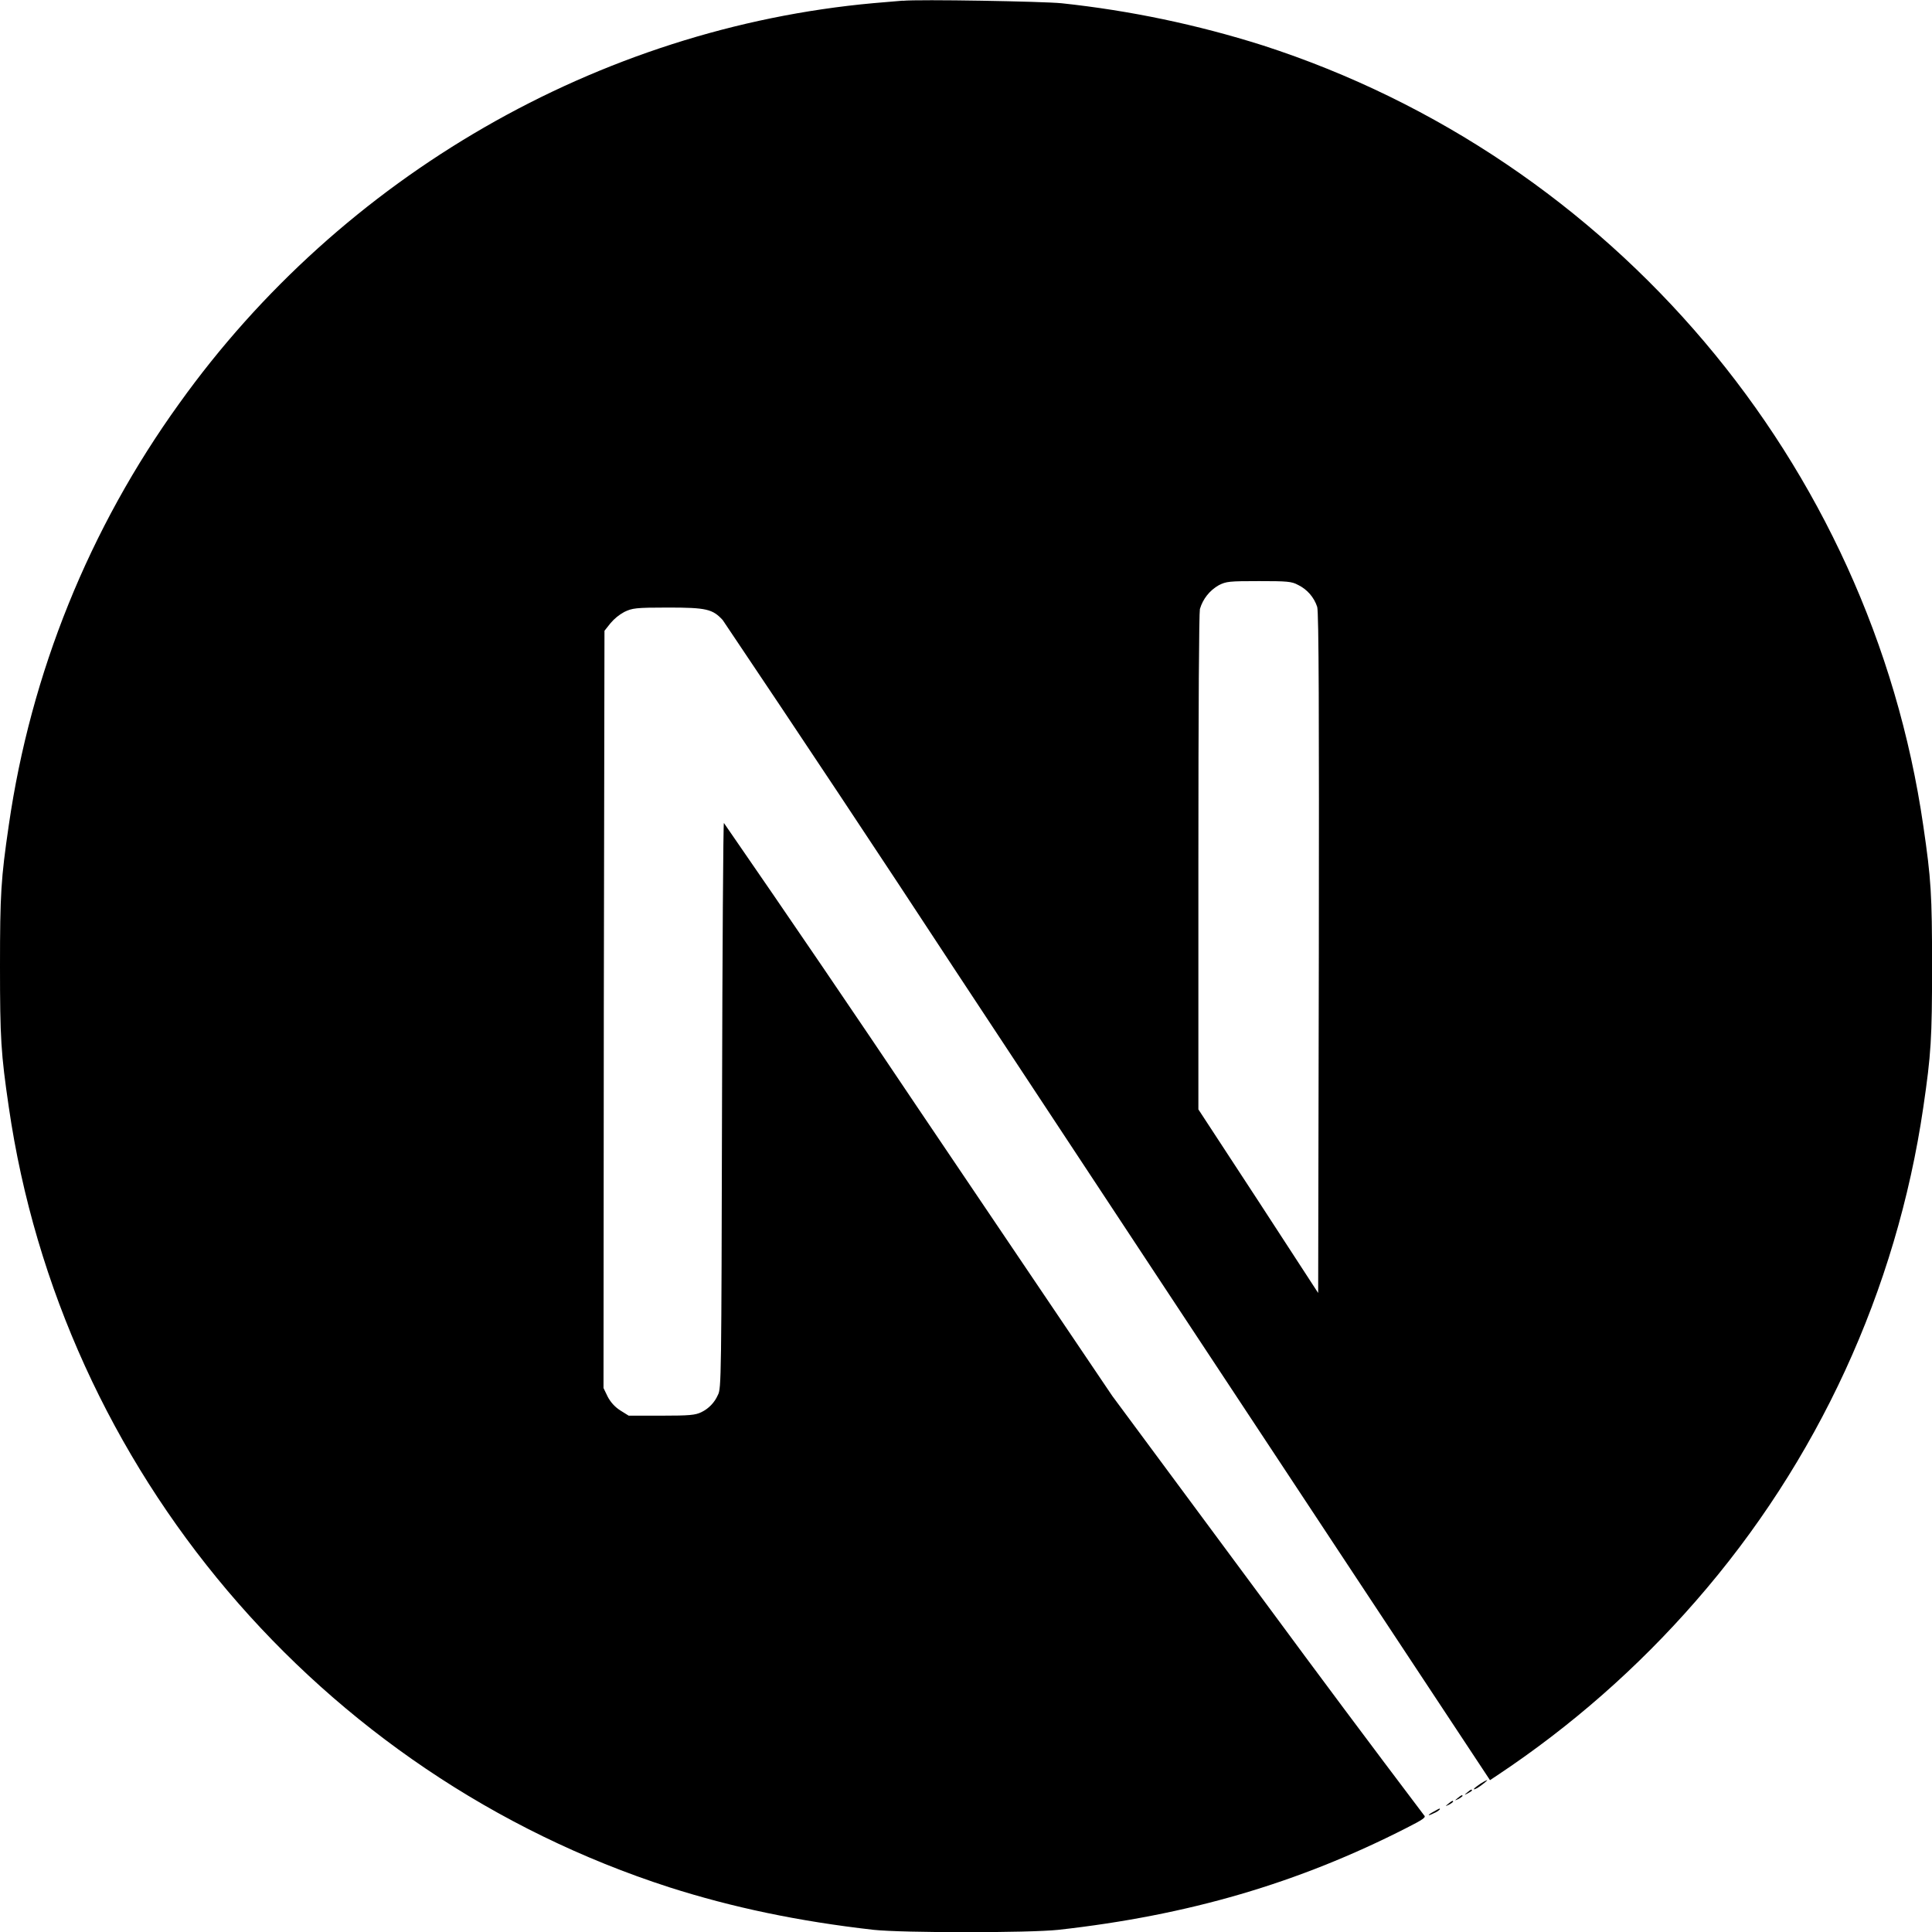
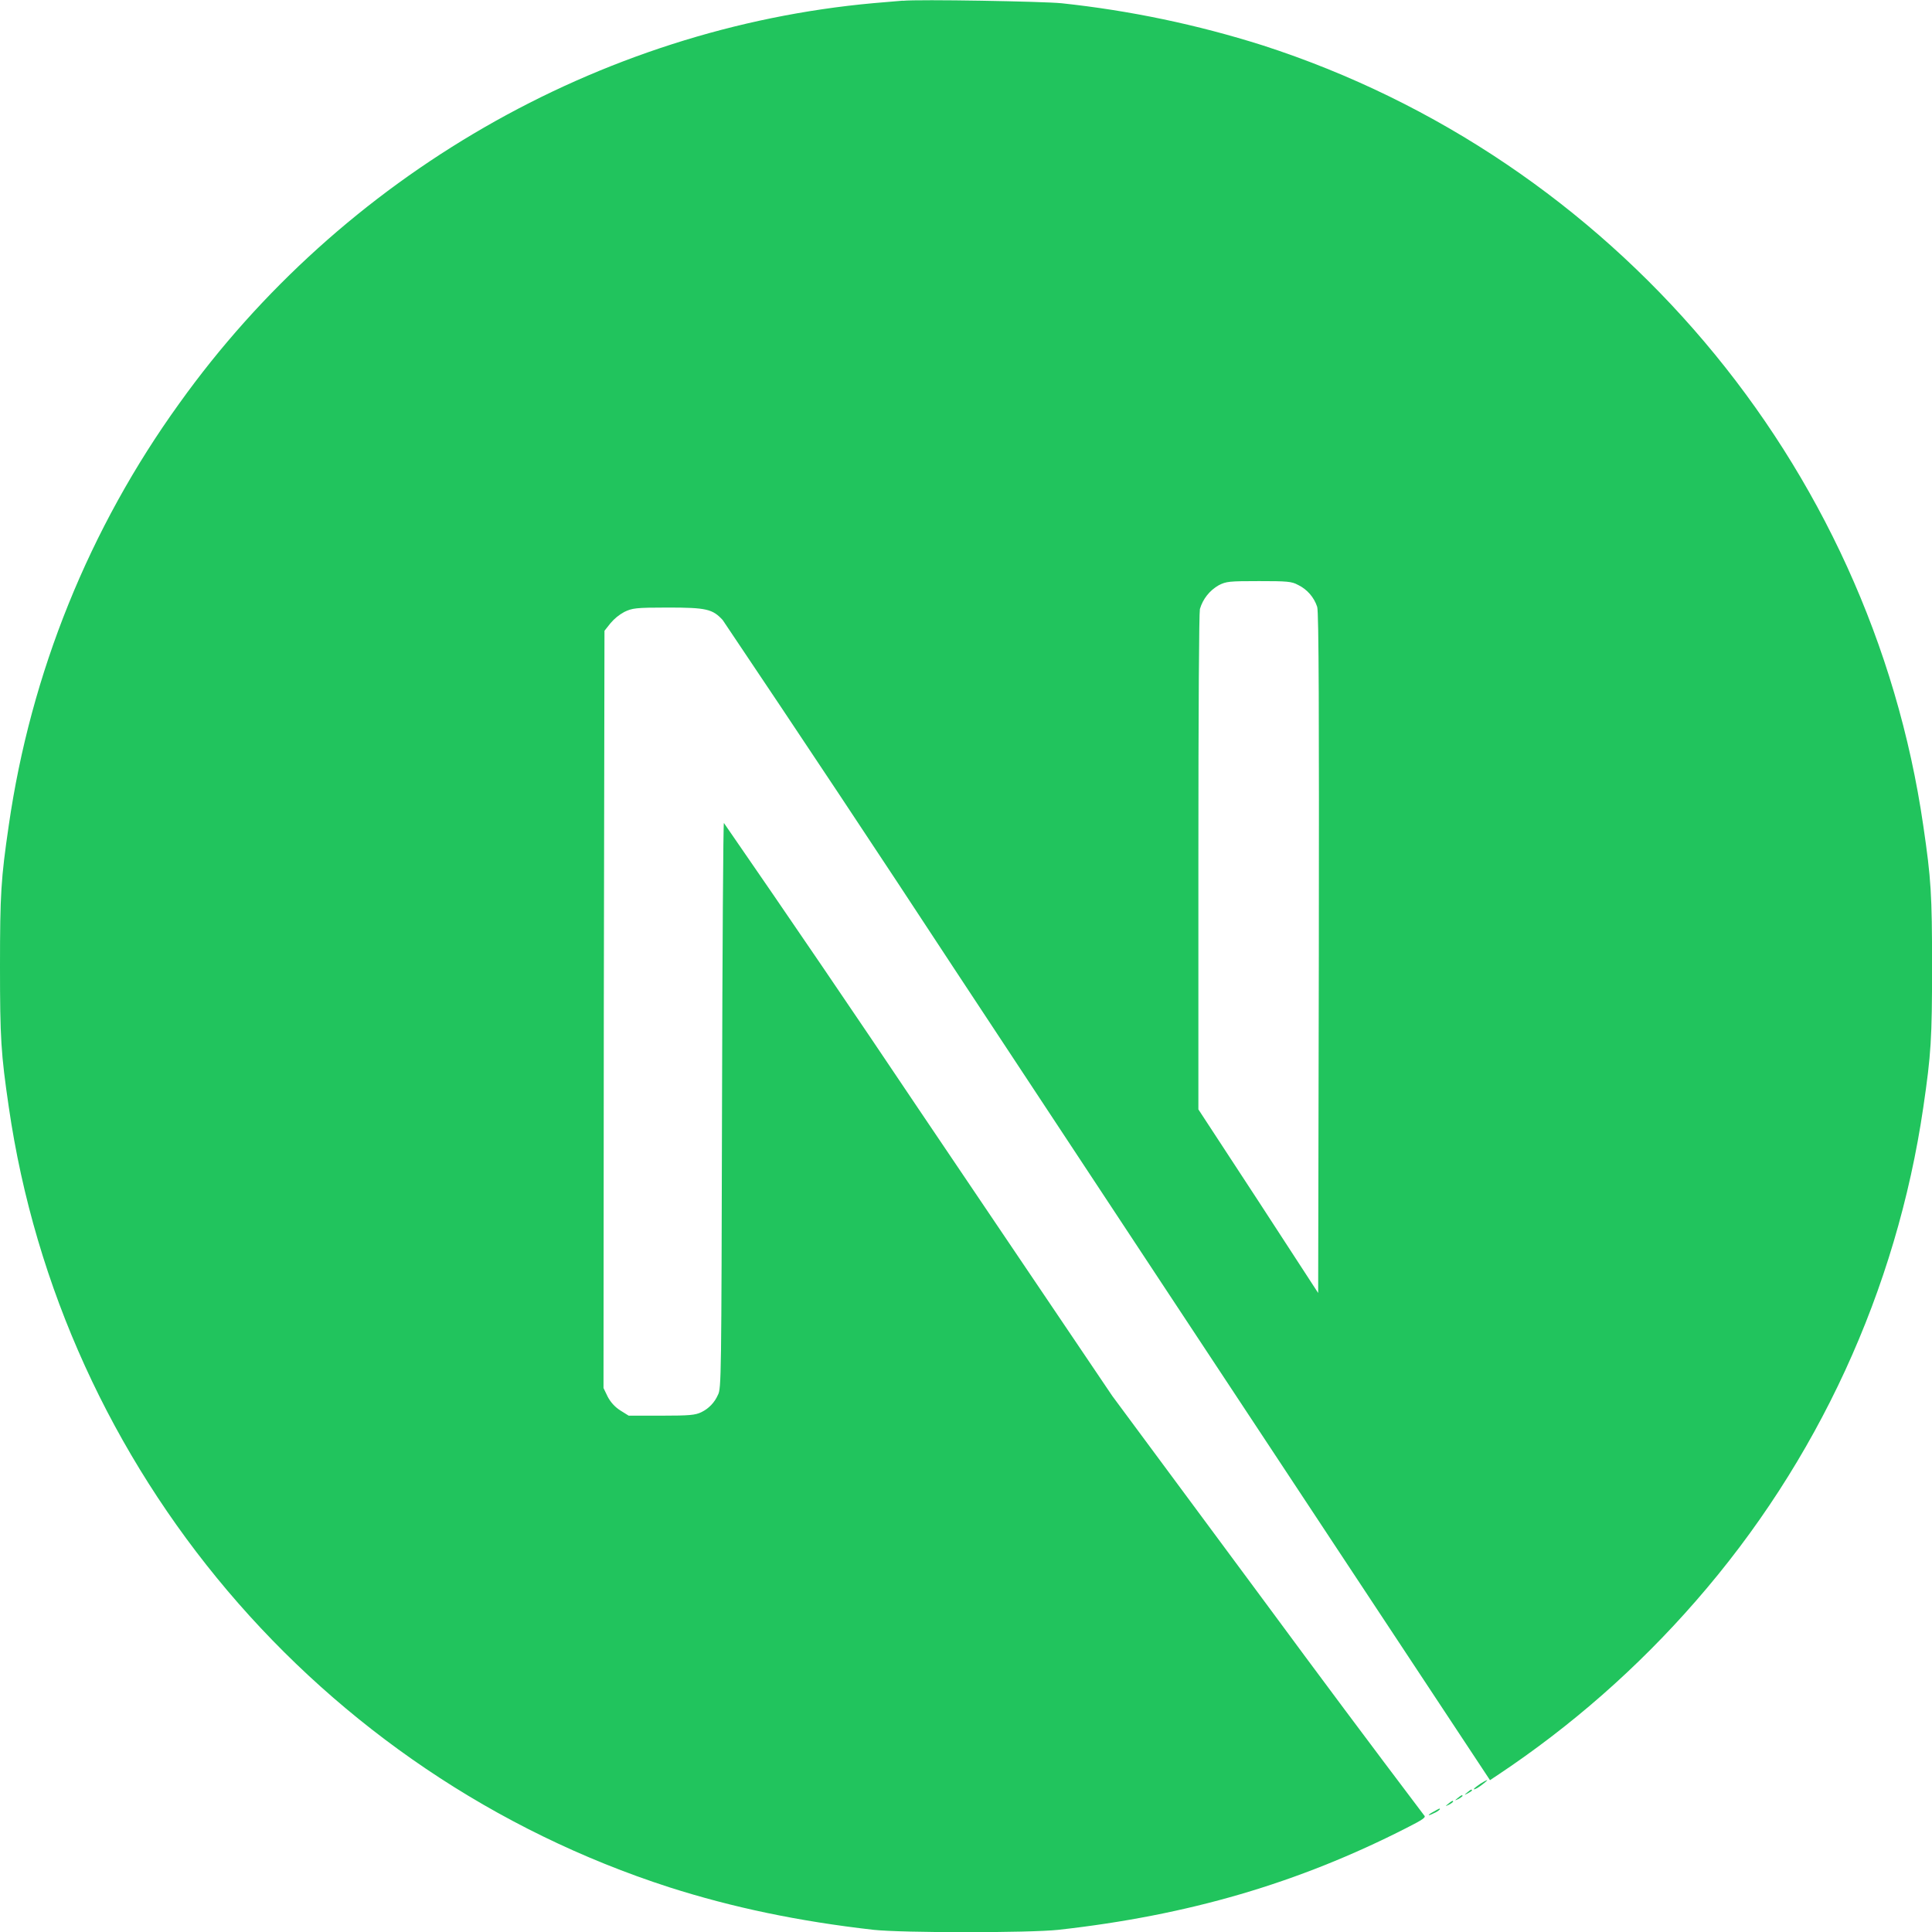
<svg xmlns="http://www.w3.org/2000/svg" width="512" height="512" viewBox="0 0 32 32">
-   <path fill="#000000" d="M23.749 30.005c-.119.063-.109.083.005.025a.3.3 0 0 0 .095-.061c0-.021 0-.021-.1.036m.24-.13c-.057.047-.057.047.011.016a.3.3 0 0 0 .068-.047c0-.027-.016-.021-.079.031m.156-.094c-.057.047-.057.047.011.016a.3.3 0 0 0 .068-.048c0-.025-.016-.02-.079.032m.158-.093c-.057.047-.057.047.009.015c.037-.02.068-.041.068-.047c0-.025-.016-.02-.077.032m.213-.141c-.109.073-.147.12-.047.068c.067-.041.181-.131.161-.131c-.043.016-.079.043-.115.063zM14.953.011c-.073.005-.292.025-.484.041c-4.548.412-8.803 2.86-11.5 6.631a15.8 15.8 0 0 0-2.824 6.989c-.129.88-.145 1.14-.145 2.333c0 1.192.016 1.448.145 2.328c.871 6.011 5.147 11.057 10.943 12.927c1.043.333 2.136.563 3.381.704c.484.052 2.577.052 3.061 0c2.152-.24 3.969-.771 5.767-1.688c.276-.14.328-.177.291-.208a341 341 0 0 1-2.609-3.495l-2.557-3.453l-3.203-4.745a416 416 0 0 0-3.229-4.744c-.011 0-.025 2.109-.031 4.681c-.011 4.505-.011 4.688-.068 4.792a.57.57 0 0 1-.276.287c-.099.047-.188.057-.661.057h-.541l-.141-.088a.6.6 0 0 1-.208-.229l-.068-.141l.005-6.271l.011-6.271l.099-.125a.8.8 0 0 1 .229-.187c.131-.063.183-.073.724-.073c.635 0 .74.025.907.208a603 603 0 0 1 3.859 5.812c2.079 3.152 4.917 7.453 6.312 9.563l2.537 3.839l.125-.083a16.4 16.4 0 0 0 3.285-2.885a15.94 15.94 0 0 0 3.767-8.177c.129-.88.145-1.141.145-2.333s-.016-1.448-.145-2.328C30.985 7.668 26.709 2.622 20.913.751a17 17 0 0 0-3.328-.697c-.303-.031-2.371-.068-2.631-.041zM21.5 9.688a.62.62 0 0 1 .317.364c.027.084.032 1.823.027 5.74l-.011 5.624l-.989-1.52l-.995-1.521v-4.083c0-2.647.011-4.131.025-4.204a.67.67 0 0 1 .313-.395c.124-.063.172-.068.667-.068c.463 0 .541.005.645.063z" />
+   <path fill="#21C45D" d="M23.749 30.005c-.119.063-.109.083.005.025a.3.3 0 0 0 .095-.061c0-.021 0-.021-.1.036m.24-.13c-.057.047-.057.047.011.016a.3.3 0 0 0 .068-.047c0-.027-.016-.021-.079.031m.156-.094c-.057.047-.057.047.011.016a.3.3 0 0 0 .068-.048c0-.025-.016-.02-.079.032m.158-.093c-.057.047-.057.047.009.015c.037-.02.068-.041.068-.047c0-.025-.016-.02-.077.032m.213-.141c-.109.073-.147.12-.047.068c.067-.041.181-.131.161-.131c-.043.016-.079.043-.115.063zM14.953.011c-.073.005-.292.025-.484.041c-4.548.412-8.803 2.86-11.5 6.631a15.8 15.8 0 0 0-2.824 6.989c-.129.88-.145 1.14-.145 2.333c0 1.192.016 1.448.145 2.328c.871 6.011 5.147 11.057 10.943 12.927c1.043.333 2.136.563 3.381.704c.484.052 2.577.052 3.061 0c2.152-.24 3.969-.771 5.767-1.688c.276-.14.328-.177.291-.208a341 341 0 0 1-2.609-3.495l-2.557-3.453l-3.203-4.745a416 416 0 0 0-3.229-4.744c-.011 0-.025 2.109-.031 4.681c-.011 4.505-.011 4.688-.068 4.792a.57.57 0 0 1-.276.287c-.099.047-.188.057-.661.057h-.541l-.141-.088a.6.6 0 0 1-.208-.229l-.068-.141l.005-6.271l.011-6.271l.099-.125a.8.8 0 0 1 .229-.187c.131-.063.183-.073.724-.073c.635 0 .74.025.907.208a603 603 0 0 1 3.859 5.812c2.079 3.152 4.917 7.453 6.312 9.563l2.537 3.839l.125-.083a16.4 16.4 0 0 0 3.285-2.885a15.94 15.94 0 0 0 3.767-8.177c.129-.88.145-1.141.145-2.333s-.016-1.448-.145-2.328C30.985 7.668 26.709 2.622 20.913.751a17 17 0 0 0-3.328-.697c-.303-.031-2.371-.068-2.631-.041zM21.5 9.688a.62.62 0 0 1 .317.364c.027.084.032 1.823.027 5.74l-.011 5.624l-.989-1.52l-.995-1.521v-4.083c0-2.647.011-4.131.025-4.204a.67.67 0 0 1 .313-.395c.124-.063.172-.068.667-.068c.463 0 .541.005.645.063z" />
</svg>
